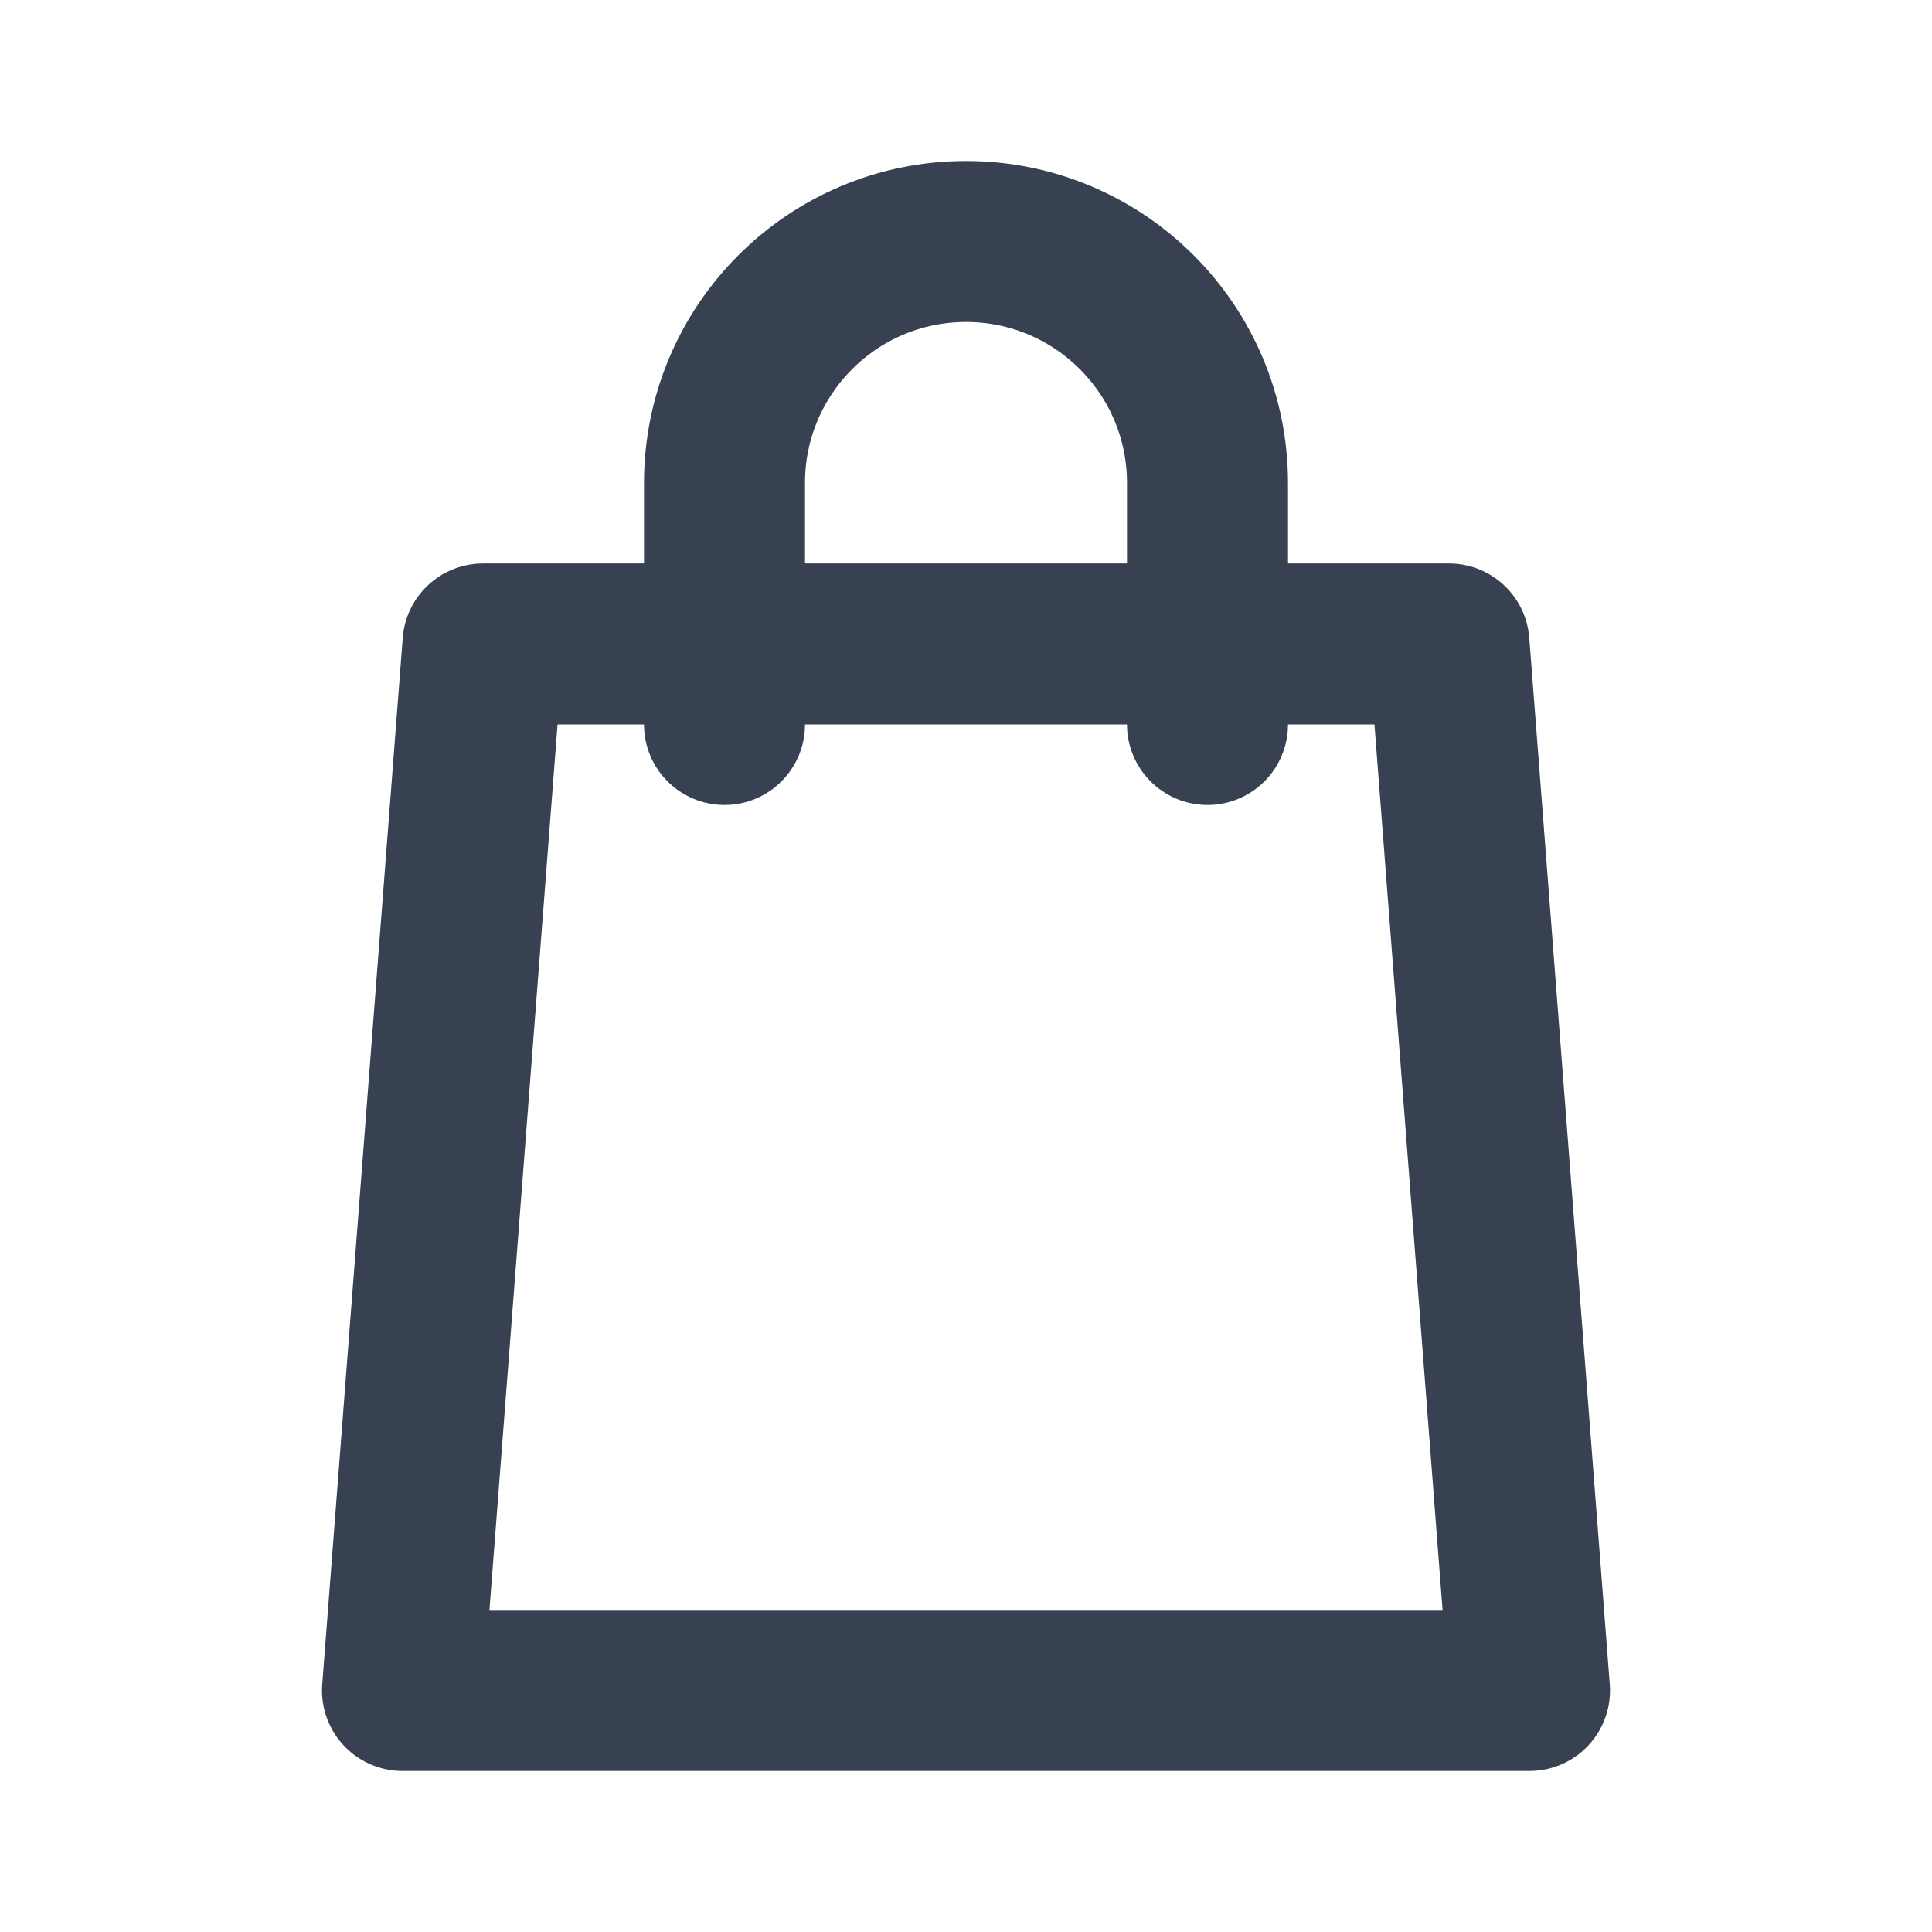
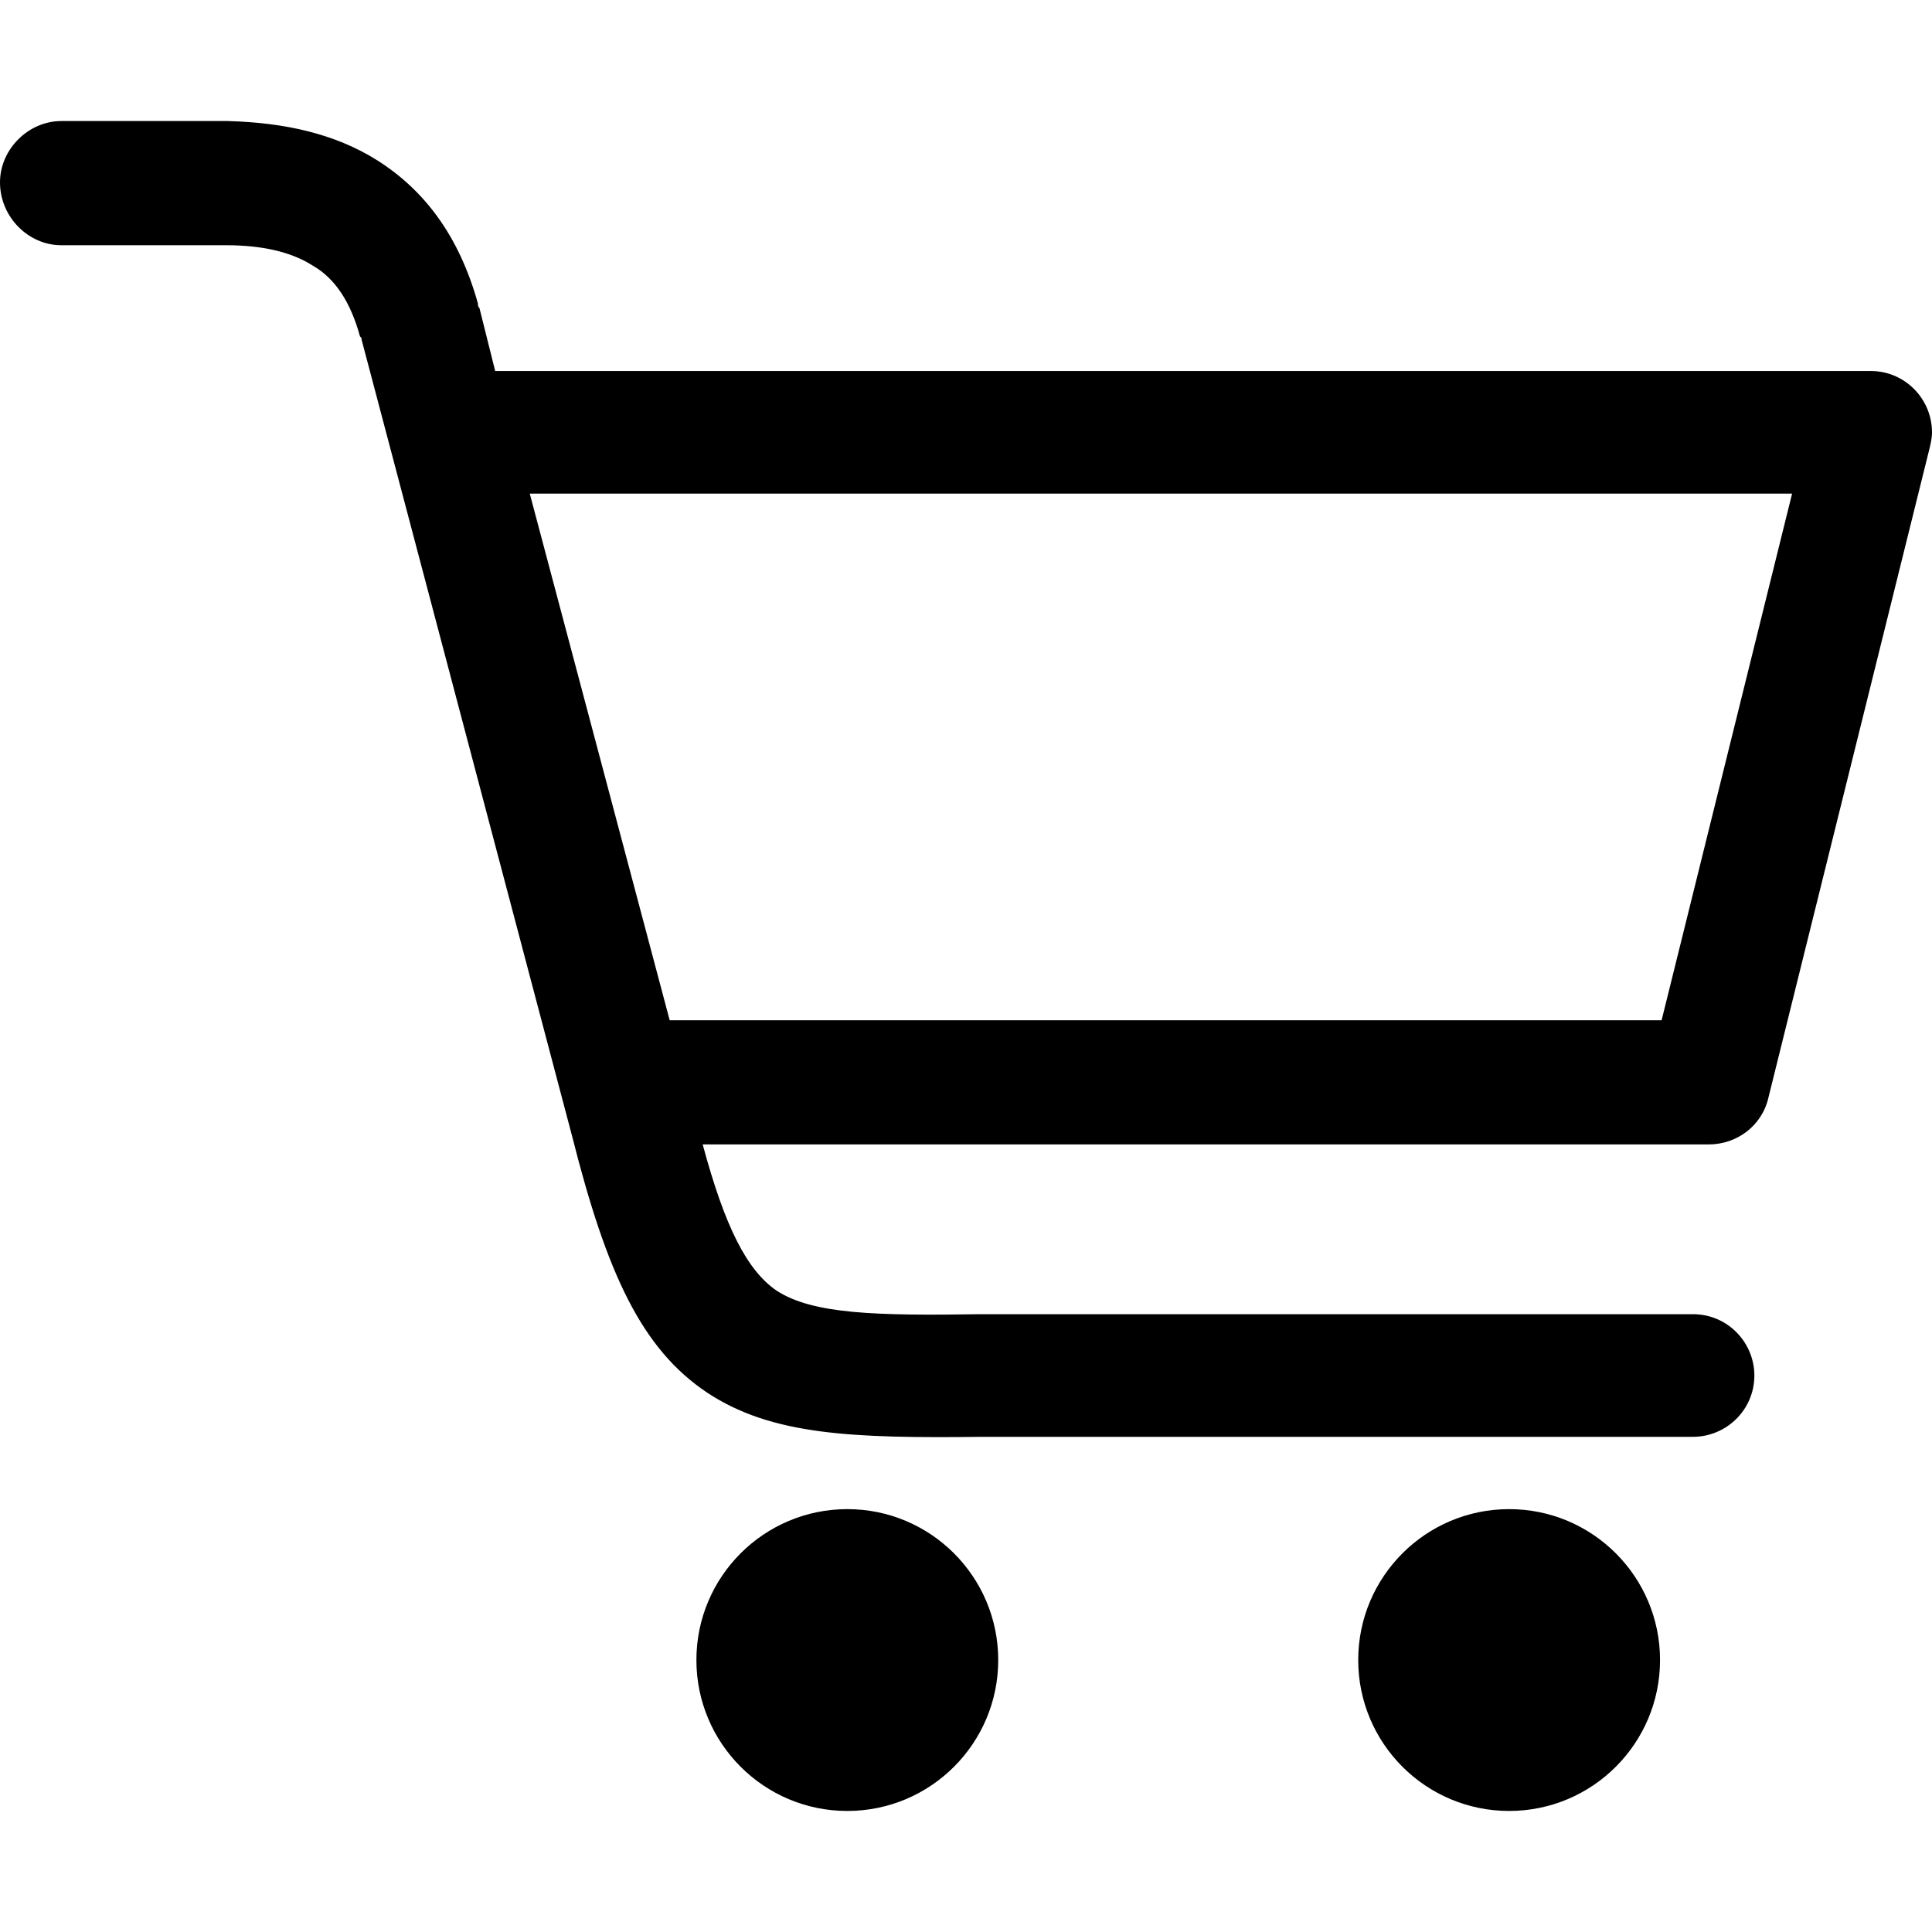
- <svg xmlns="http://www.w3.org/2000/svg" width="24" height="24" viewBox="0 0 24 24" fill="none" stroke="#374151" stroke-width="2" stroke-linecap="round" stroke-linejoin="round">
-   <path d="M6 8h12l1 13H5L6 8Z" />
-   <path d="M9 9V6a3 3 0 0 1 6 0v3" />
+ <svg xmlns="http://www.w3.org/2000/svg" width="24" height="24" viewBox="0 0 122.9 107.5">
+   <path fill="currentColor" d="M3.9 7.9C1.8 7.9 0 6.1 0 3.9 0 1.8 1.8 0 3.9 0h10.2c.1 0 .3 0 .4 0 3.6.1 6.8.8 9.5 2.5 3 1.9 5.2 4.8 6.4 9.1 0 .1 0 .2.1.3l1 4H119c2.2 0 3.9 1.8 3.9 3.9 0 .4-.1.8-.2 1.2l-10.2 41.1c-.4 1.8-2 3-3.8 3v0h-64c1.4 5.2 2.8 8 4.7 9.3 2.3 1.5 6.3 1.6 13 1.5h.1v0h45.2c2.2 0 3.9 1.8 3.9 3.9 0 2.2-1.8 3.9-3.9 3.9H62.5v0c-8.3.1-13.4-.1-17.5-2.8-4.2-2.8-6.4-7.6-8.6-16.3l0 0L23 13.9c0-.1 0-.1-.1-.2-.6-2.2-1.6-3.7-3-4.5-1.4-.9-3.3-1.3-5.5-1.3-.1 0-.2 0-.3 0H3.9v0zM96 88.3c5.3 0 9.6 4.3 9.6 9.6s-4.3 9.6-9.6 9.6-9.6-4.3-9.6-9.6 4.3-9.6 9.6-9.6zm-42.1 0c5.3 0 9.6 4.3 9.6 9.6s-4.3 9.6-9.6 9.6-9.6-4.3-9.6-9.6 4.3-9.6 9.6-9.6zM33.7 23.7l8.9 33.5h63.1l8.3-33.5H33.7z" />
</svg>
